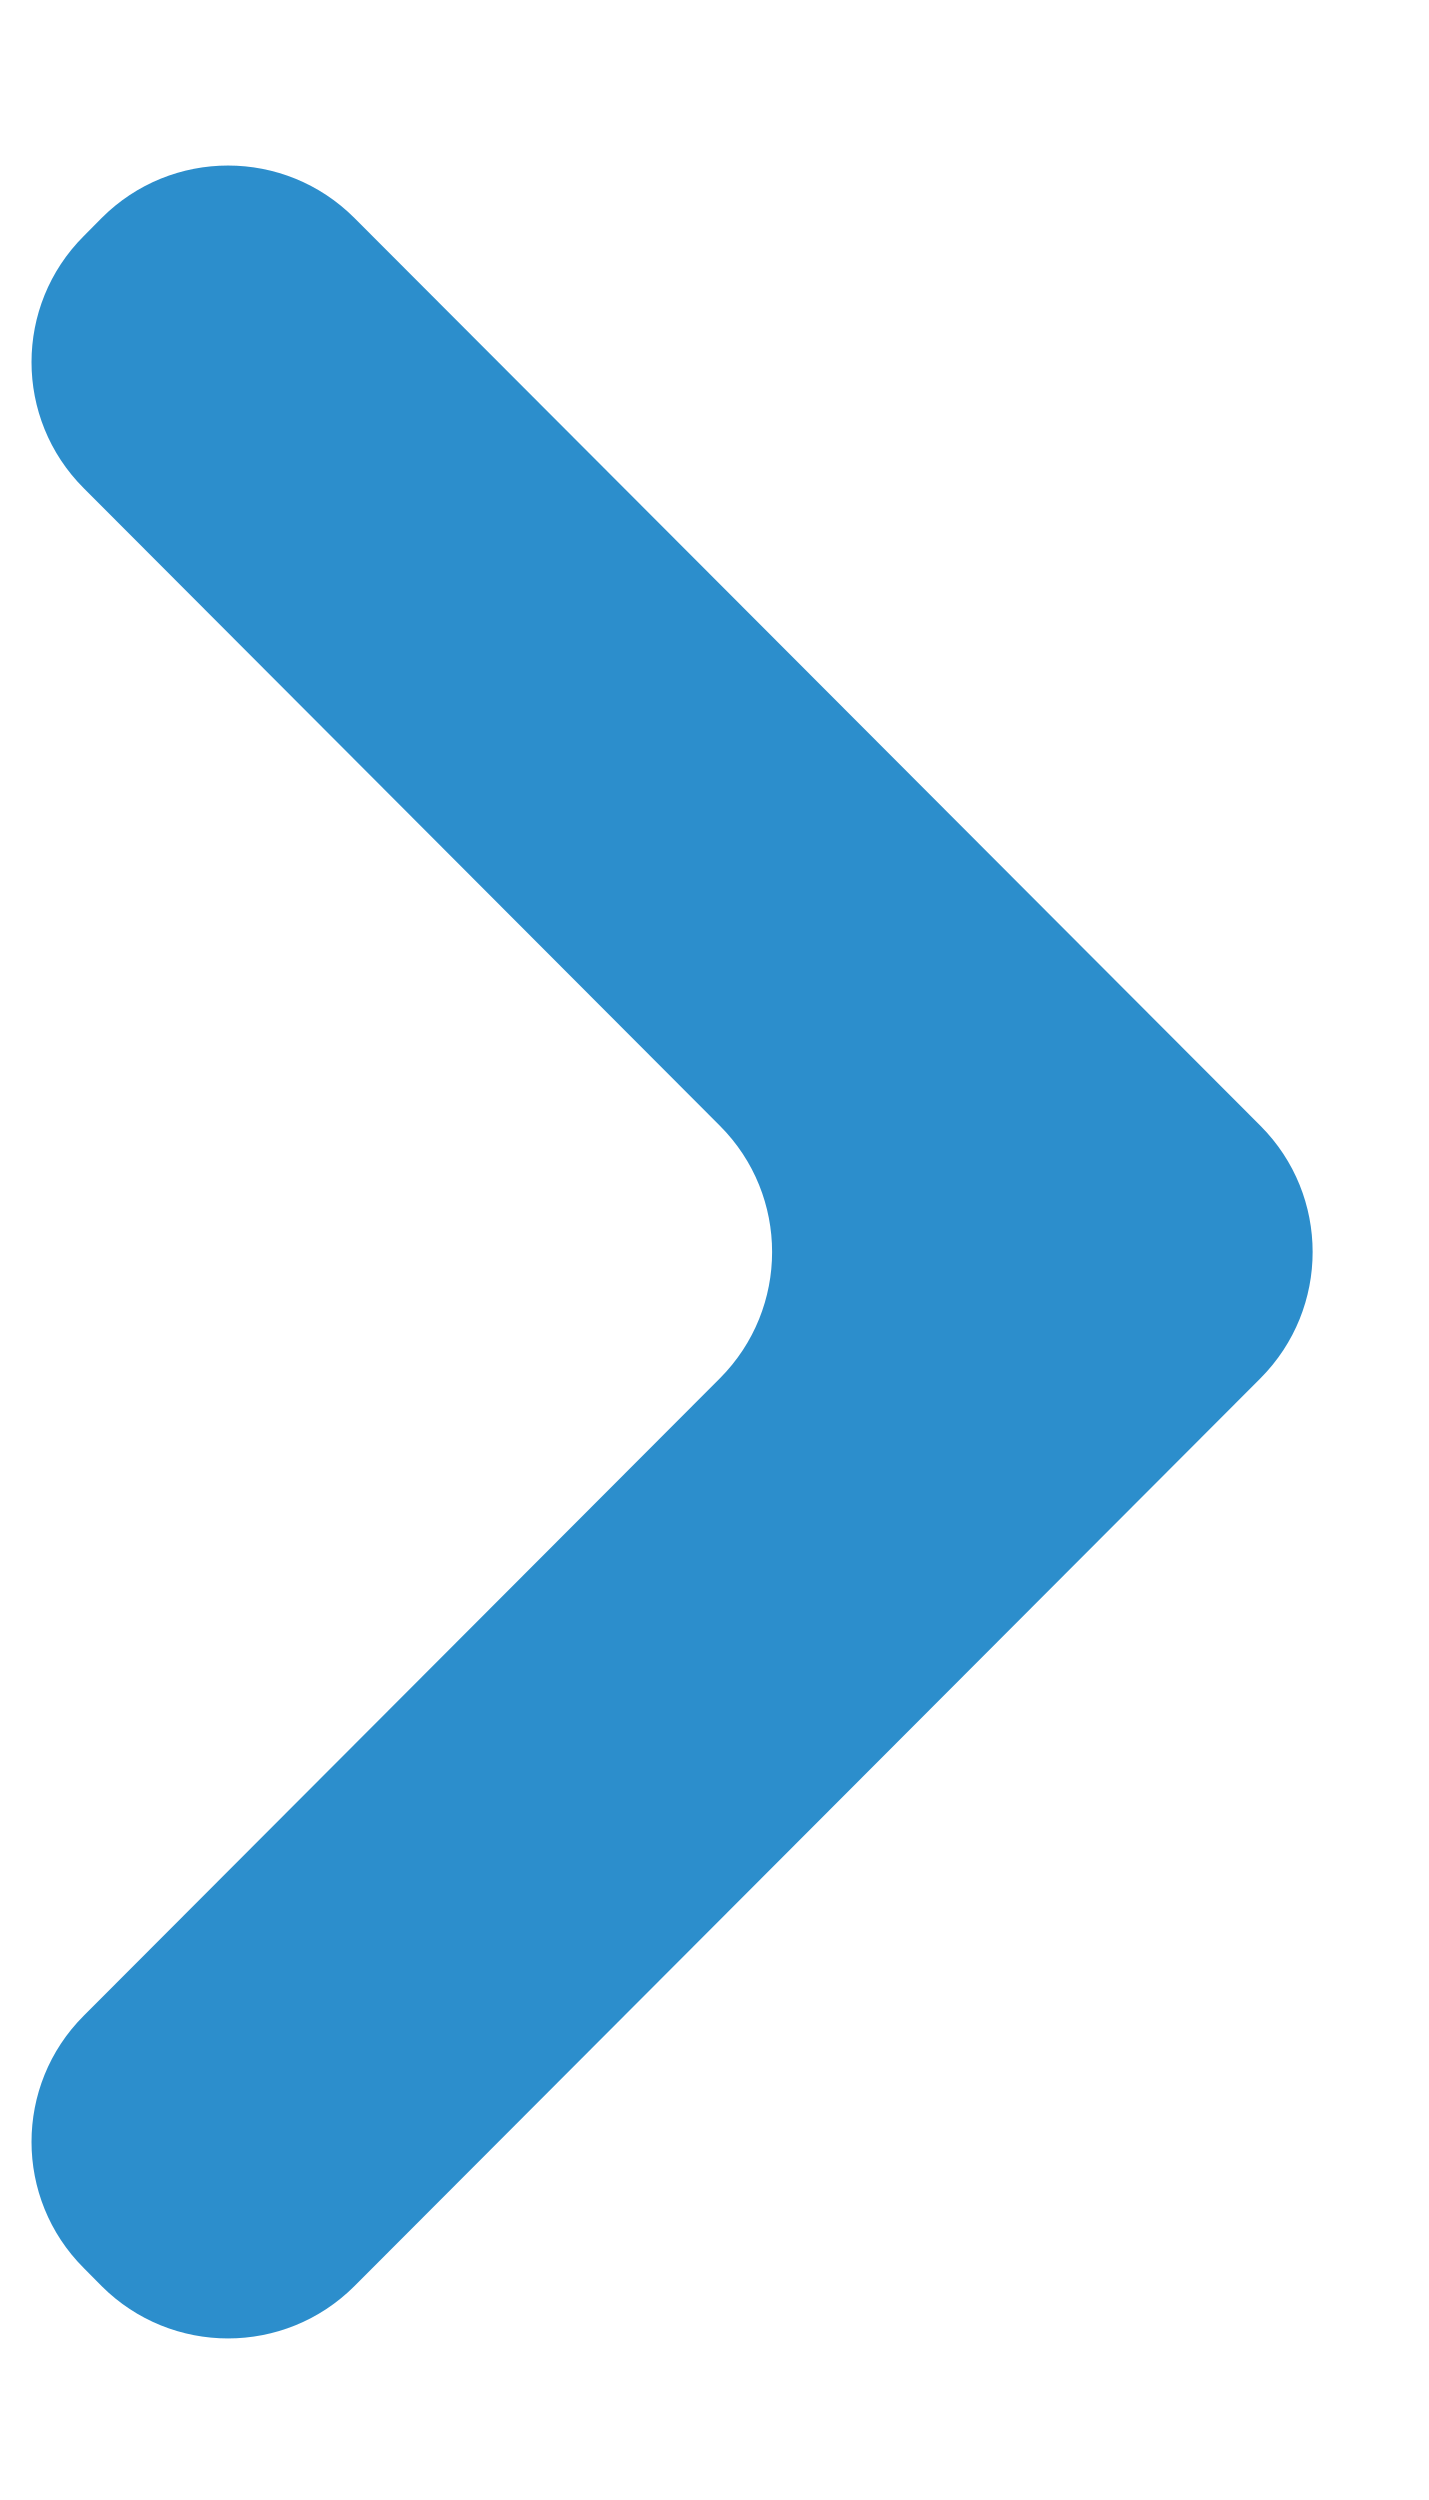
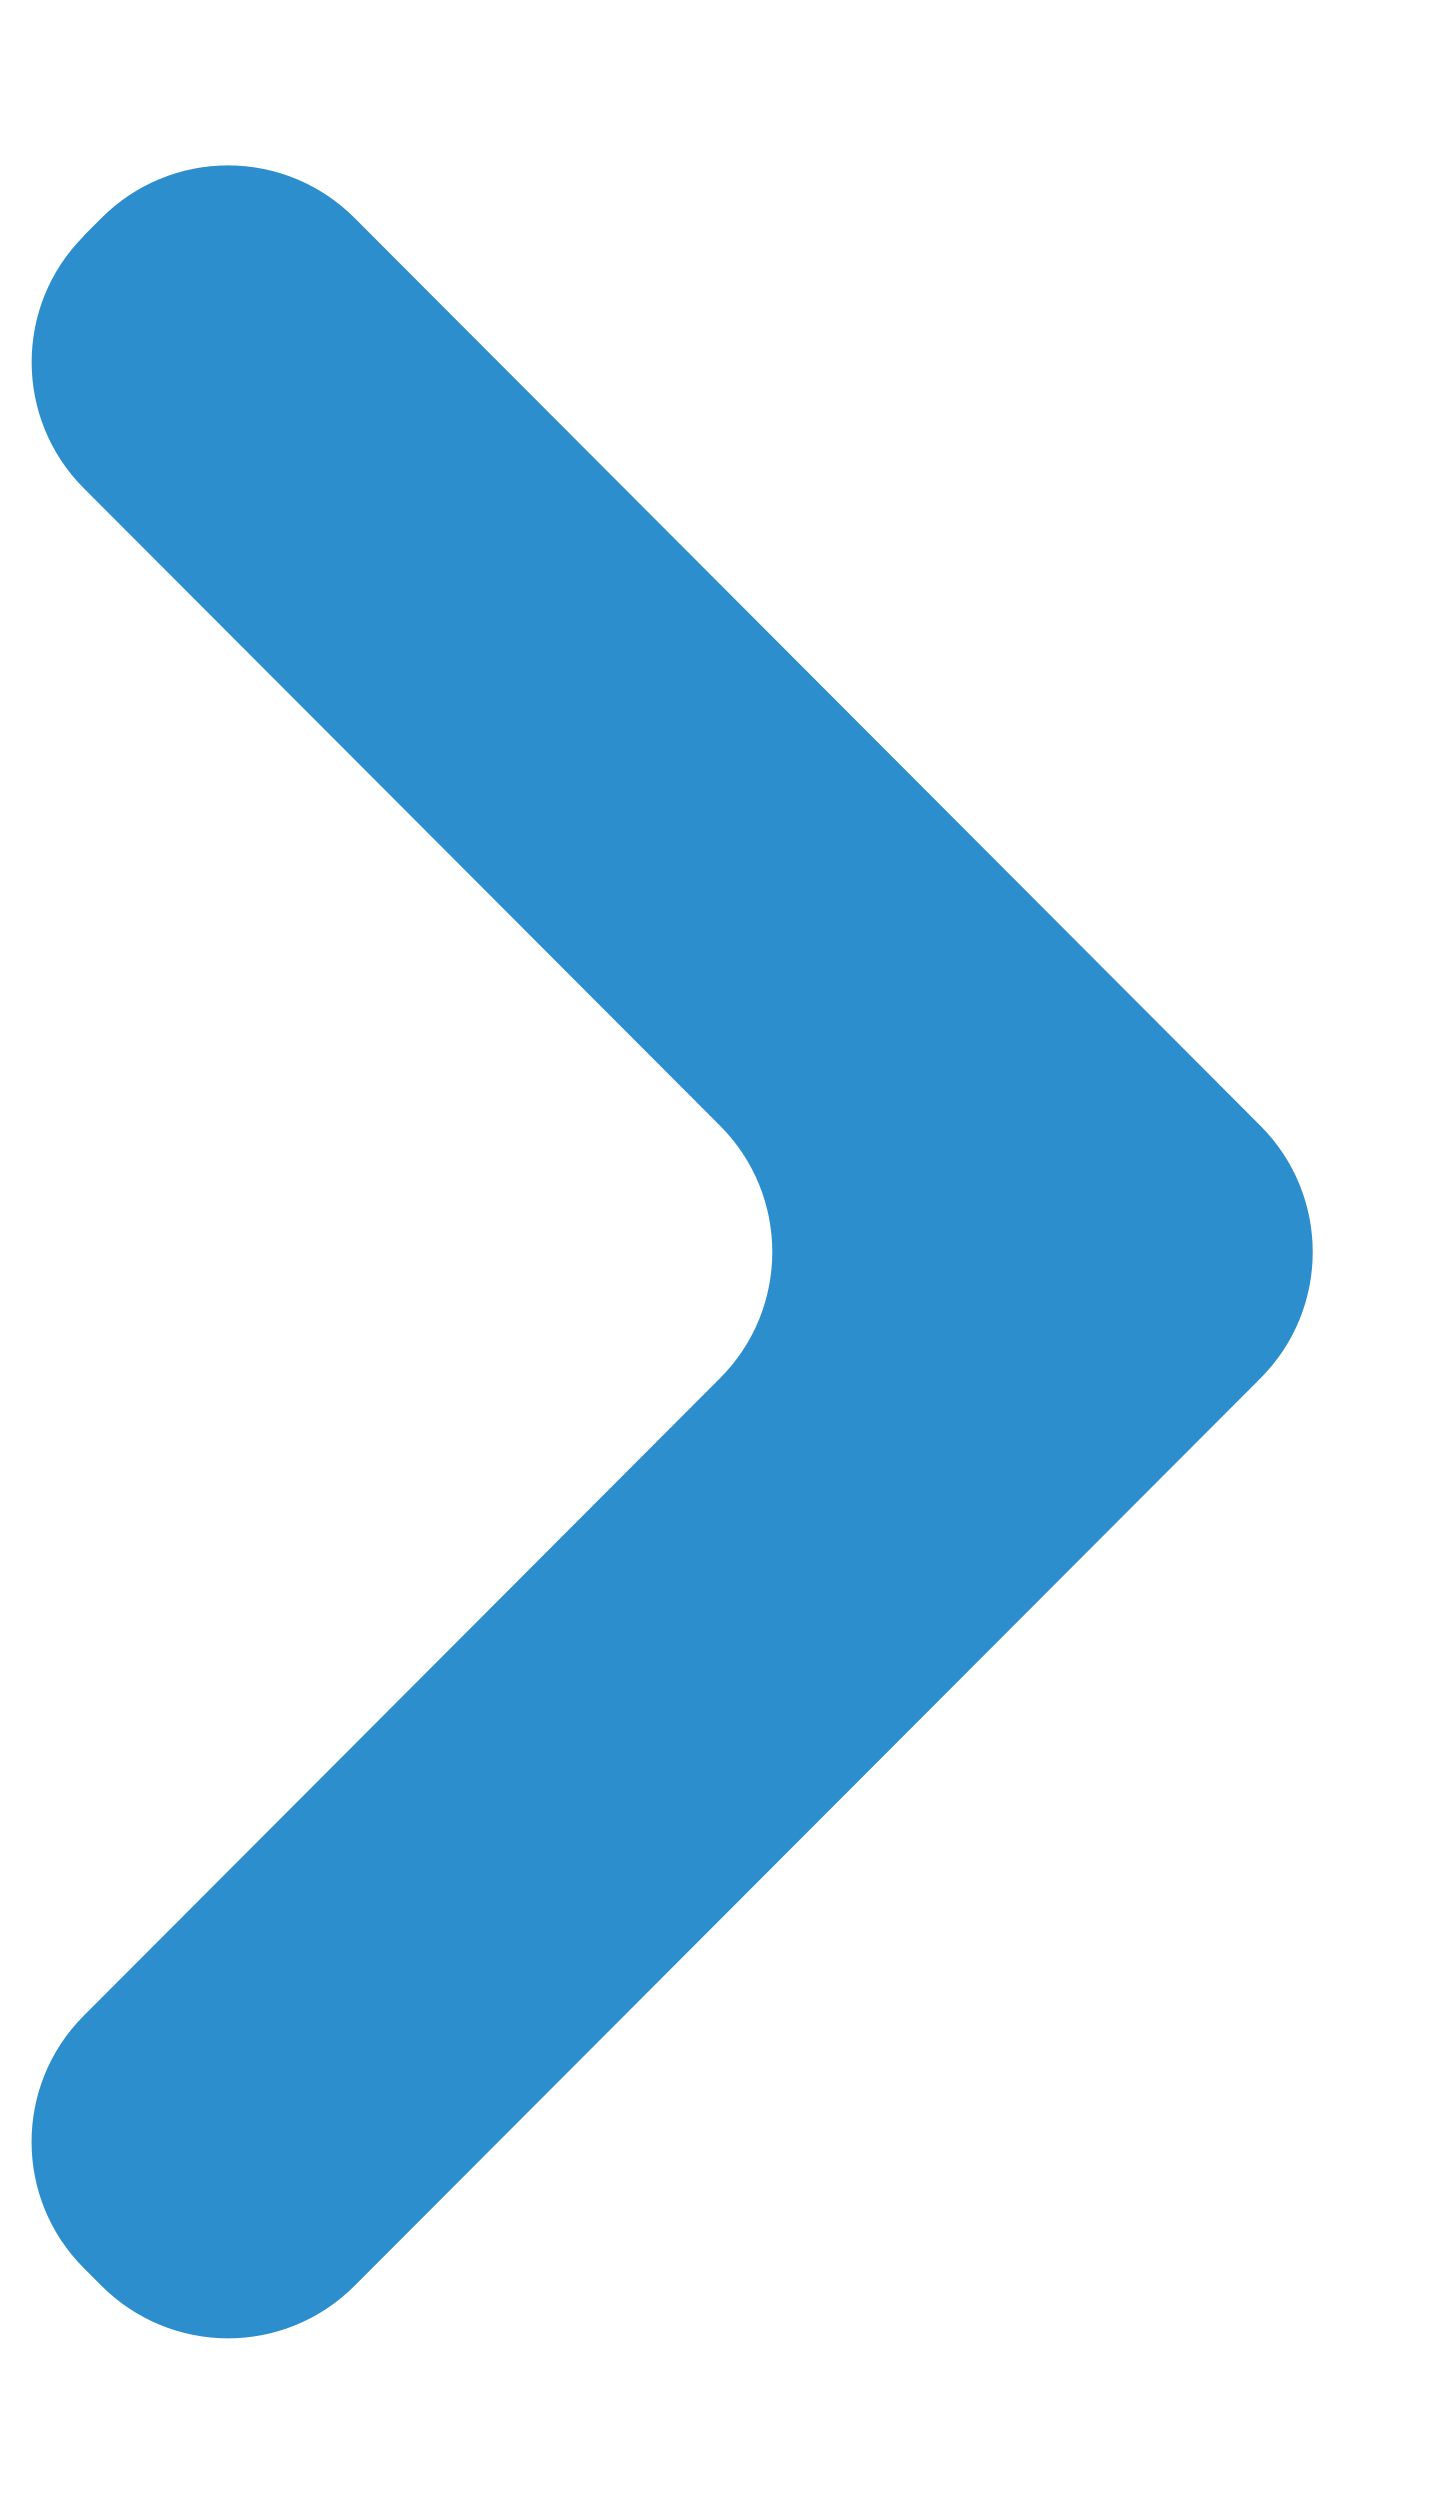
- <svg xmlns="http://www.w3.org/2000/svg" width="8" height="14" viewBox="0 0 8 14" fill="none">
-   <path fill-rule="evenodd" clip-rule="evenodd" d="M0.469 1.322C0.079 1.712 0.079 2.344 0.469 2.734L4.032 6.305C4.421 6.695 4.421 7.327 4.032 7.718L0.469 11.288C0.079 11.678 0.079 12.311 0.469 12.701L0.569 12.802C0.96 13.193 1.594 13.193 1.985 12.802L7.059 7.718C7.448 7.327 7.448 6.695 7.059 6.305L1.985 1.221C1.594 0.829 0.96 0.829 0.569 1.221L0.469 1.322Z" fill="#2C8ECC" />
+ <svg xmlns="http://www.w3.org/2000/svg" width="8" height="14" fill="none">
+   <path fill-rule="evenodd" clip-rule="evenodd" d="M.469 1.322a1 1 0 000 1.412l3.563 3.57a1 1 0 010 1.414l-3.563 3.57a1 1 0 000 1.413l.1.1a1 1 0 001.416 0l5.074-5.083a1 1 0 000-1.413L1.985 1.22a1 1 0 00-1.416 0l-.1.1z" fill="#2C8ECC" />
</svg>
